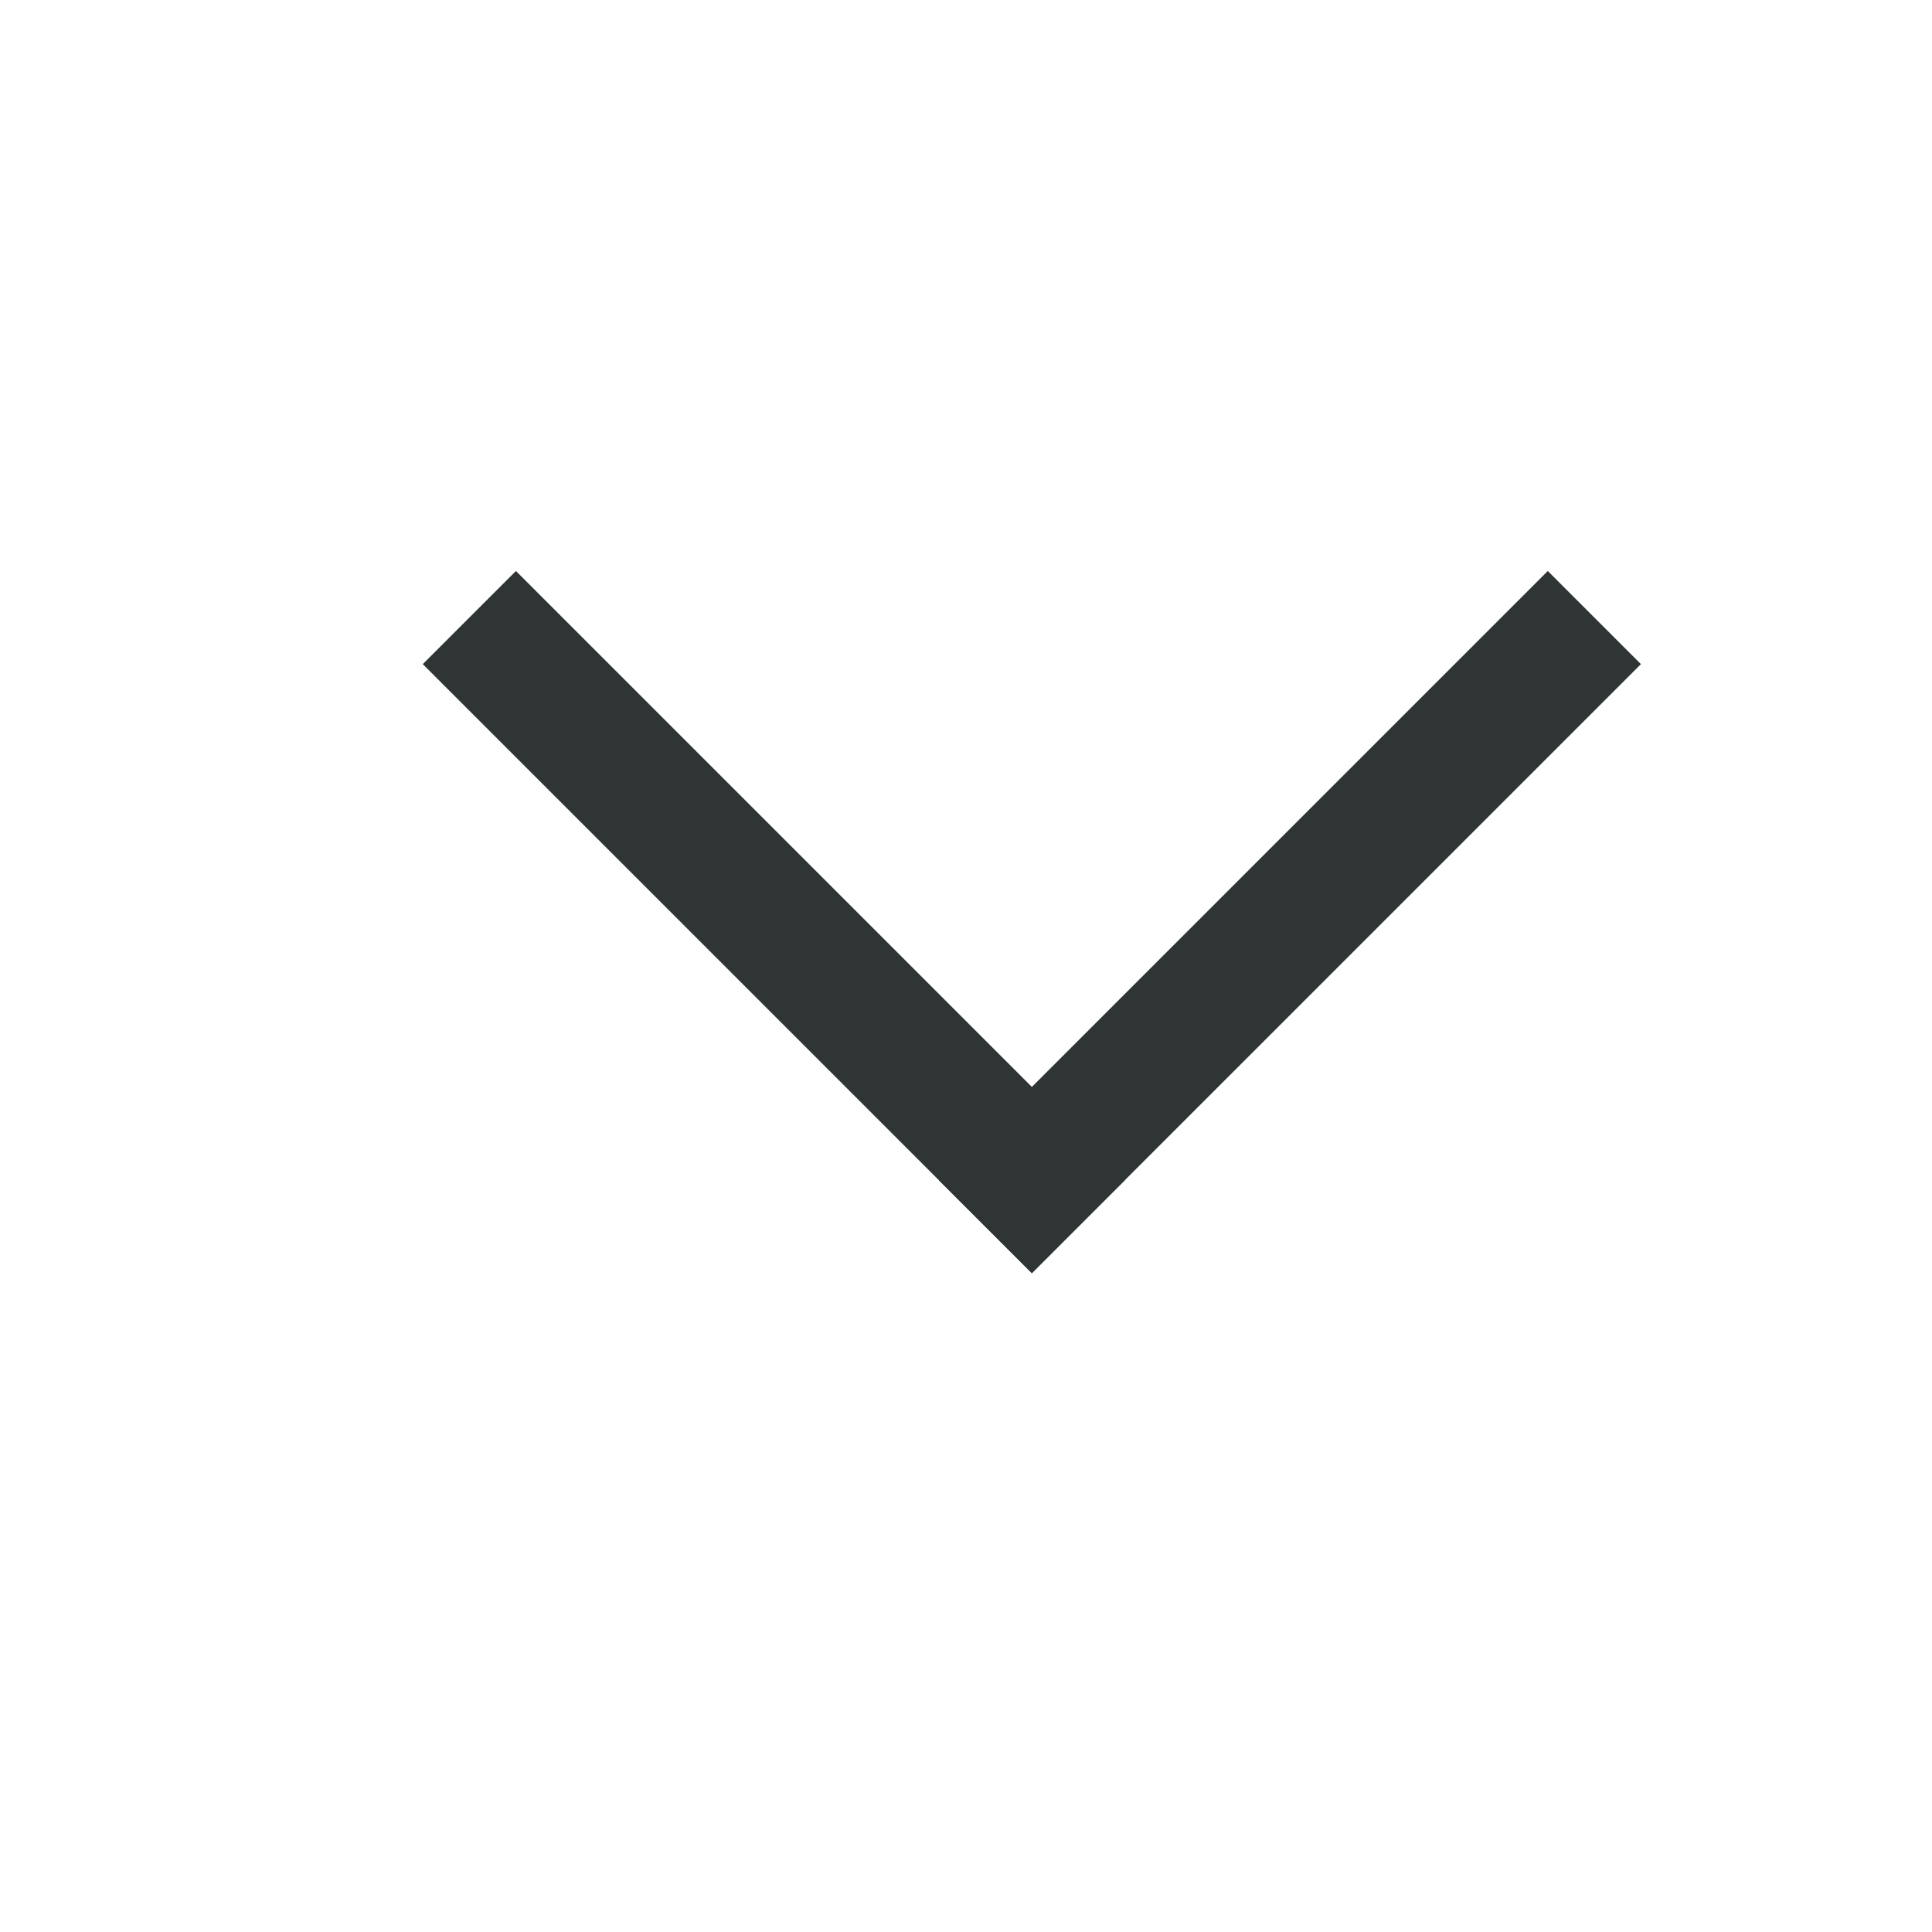
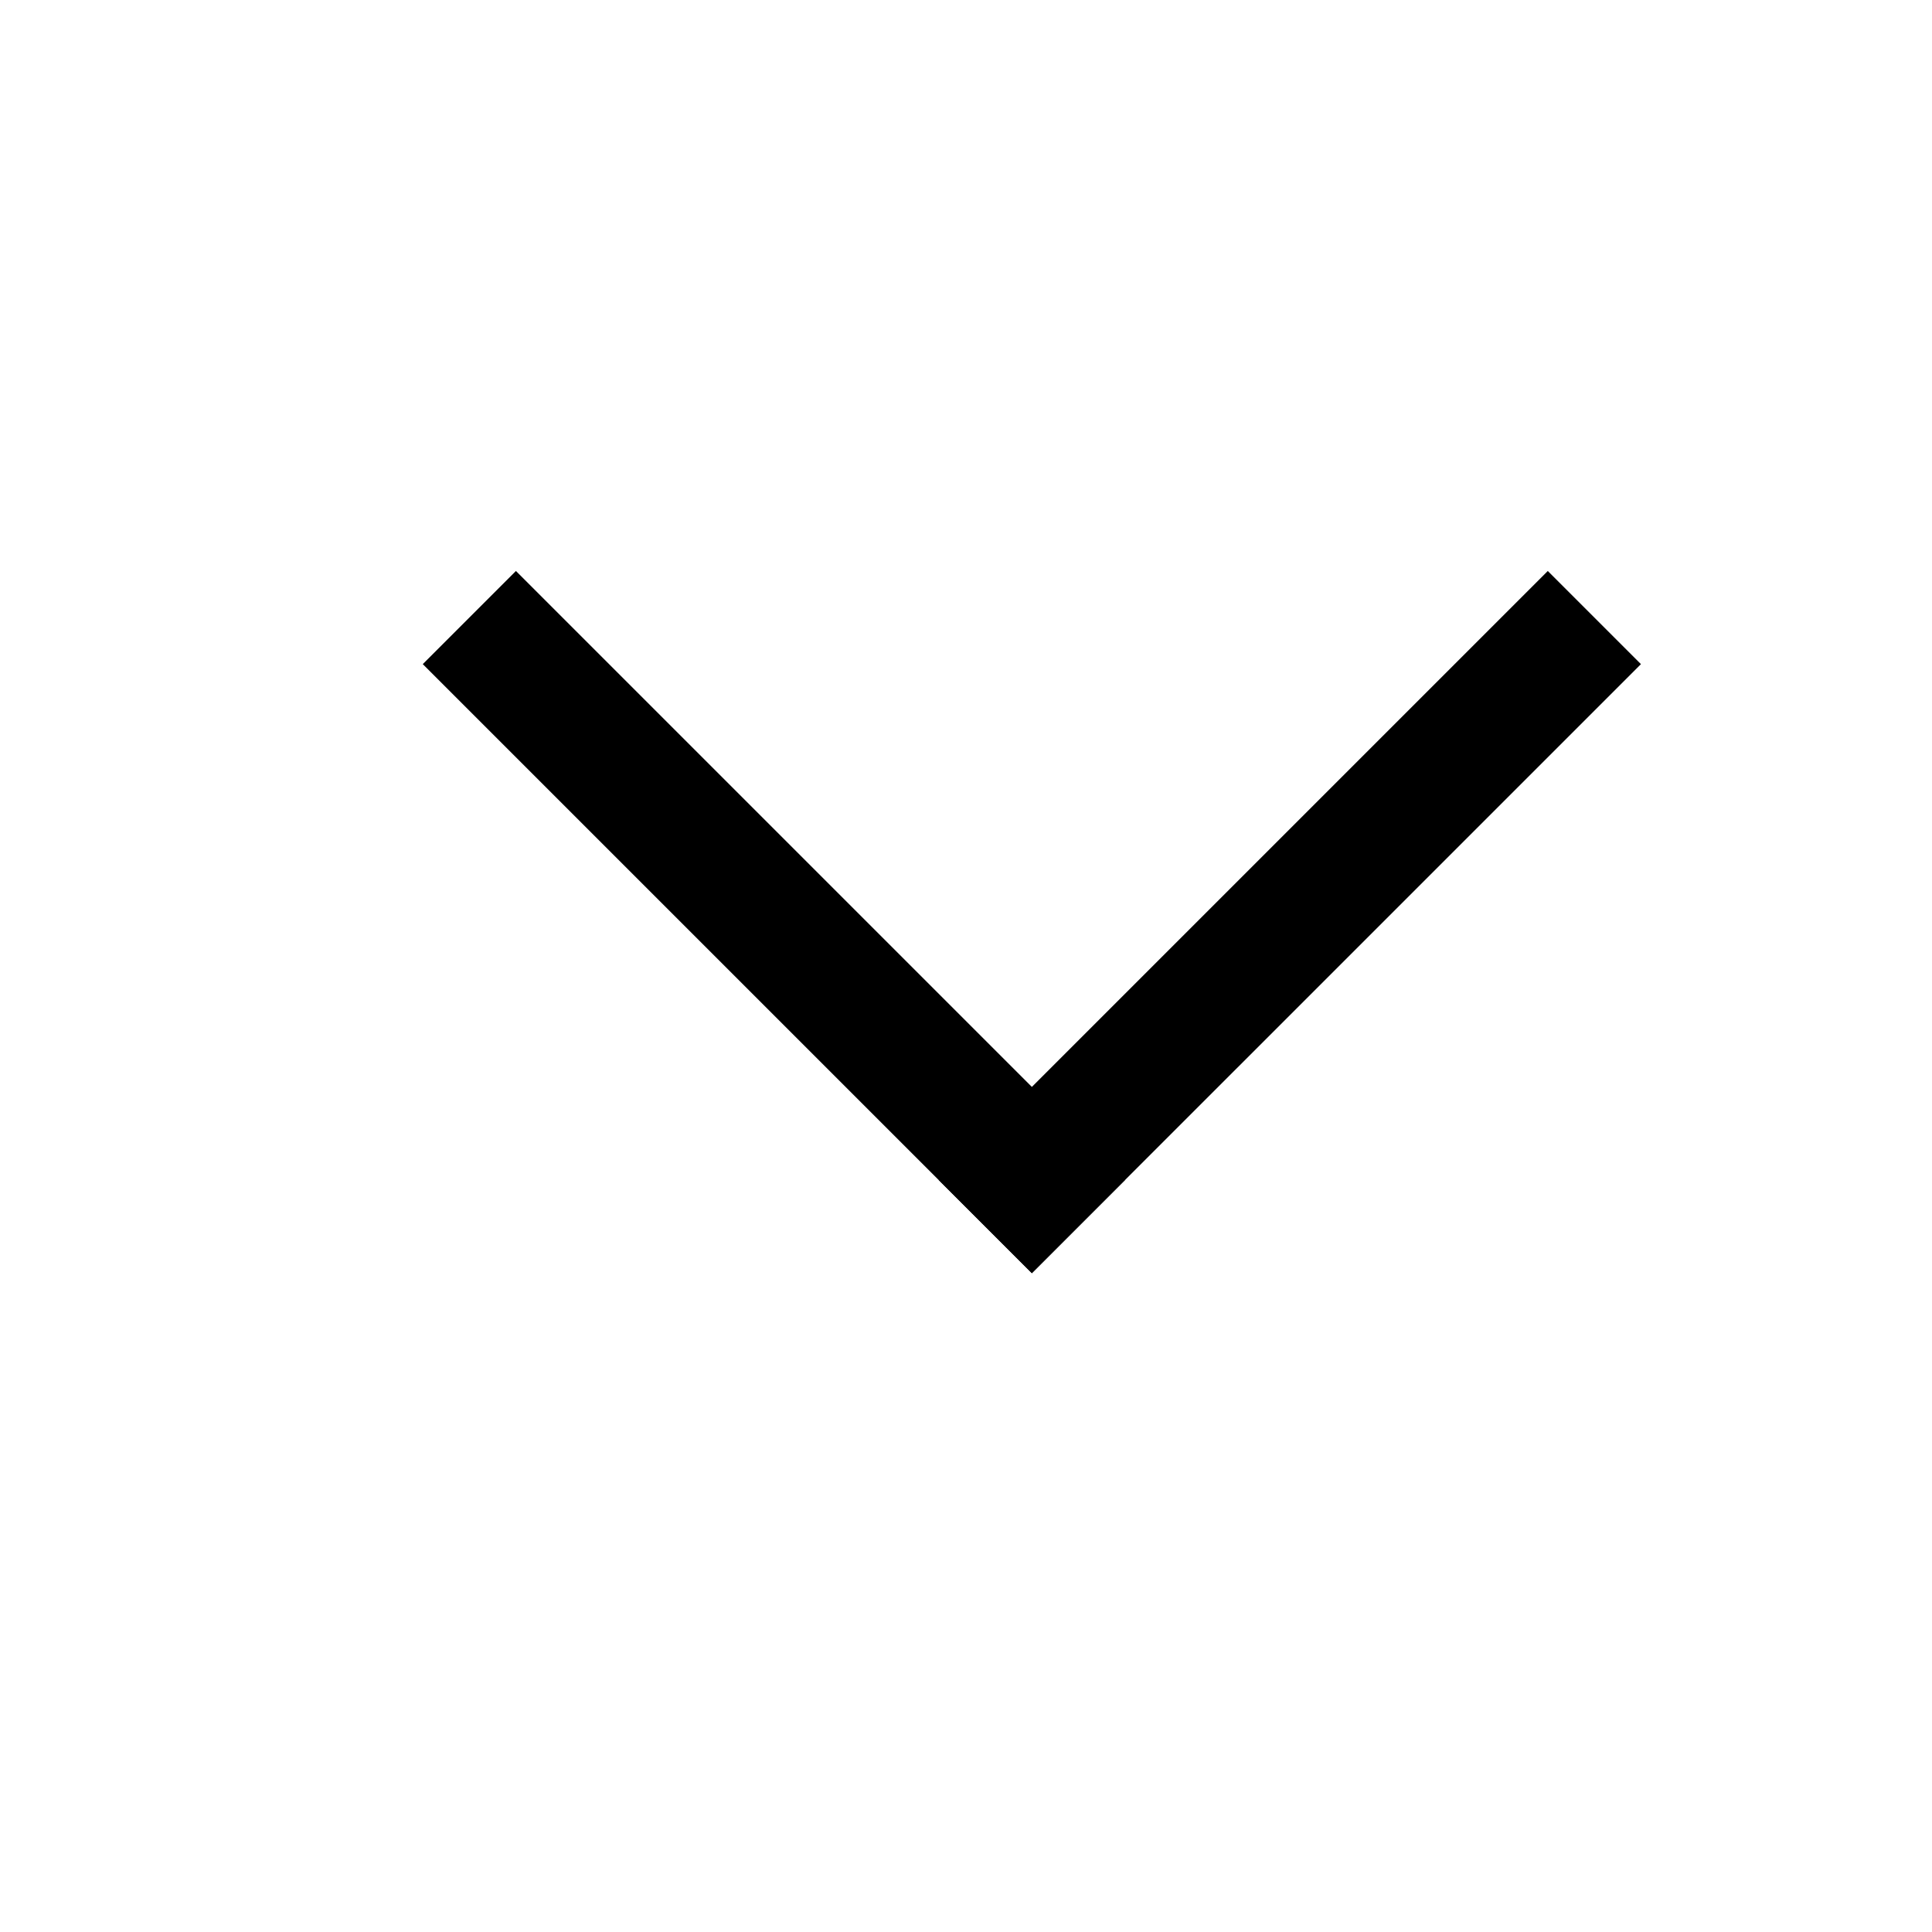
<svg xmlns="http://www.w3.org/2000/svg" id="Layer_1" width="128" height="128" enable-background="new 0 0 128 128" version="1.1" viewBox="-30 -20 176 176" xml:space="preserve">
  <g>
-     <line x1="111" x2="64" y1="40.5" y2="87.499" fill="none" stroke="#2F3435" stroke-linecap="square" stroke-miterlimit="10" stroke-width="12" />
-     <line x1="64" x2="17" y1="87.499" y2="40.5" fill="none" stroke="#2F3435" stroke-linecap="square" stroke-miterlimit="10" stroke-width="12" />
+     <line x1="111" x2="64" y1="40.5" y2="87.499" fill="none" stroke="#000000" stroke-linecap="square" stroke-miterlimit="10" stroke-width="12" />
+     <line x1="64" x2="17" y1="87.499" y2="40.5" fill="none" stroke="#000000" stroke-linecap="square" stroke-miterlimit="10" stroke-width="12" />
  </g>
</svg>
